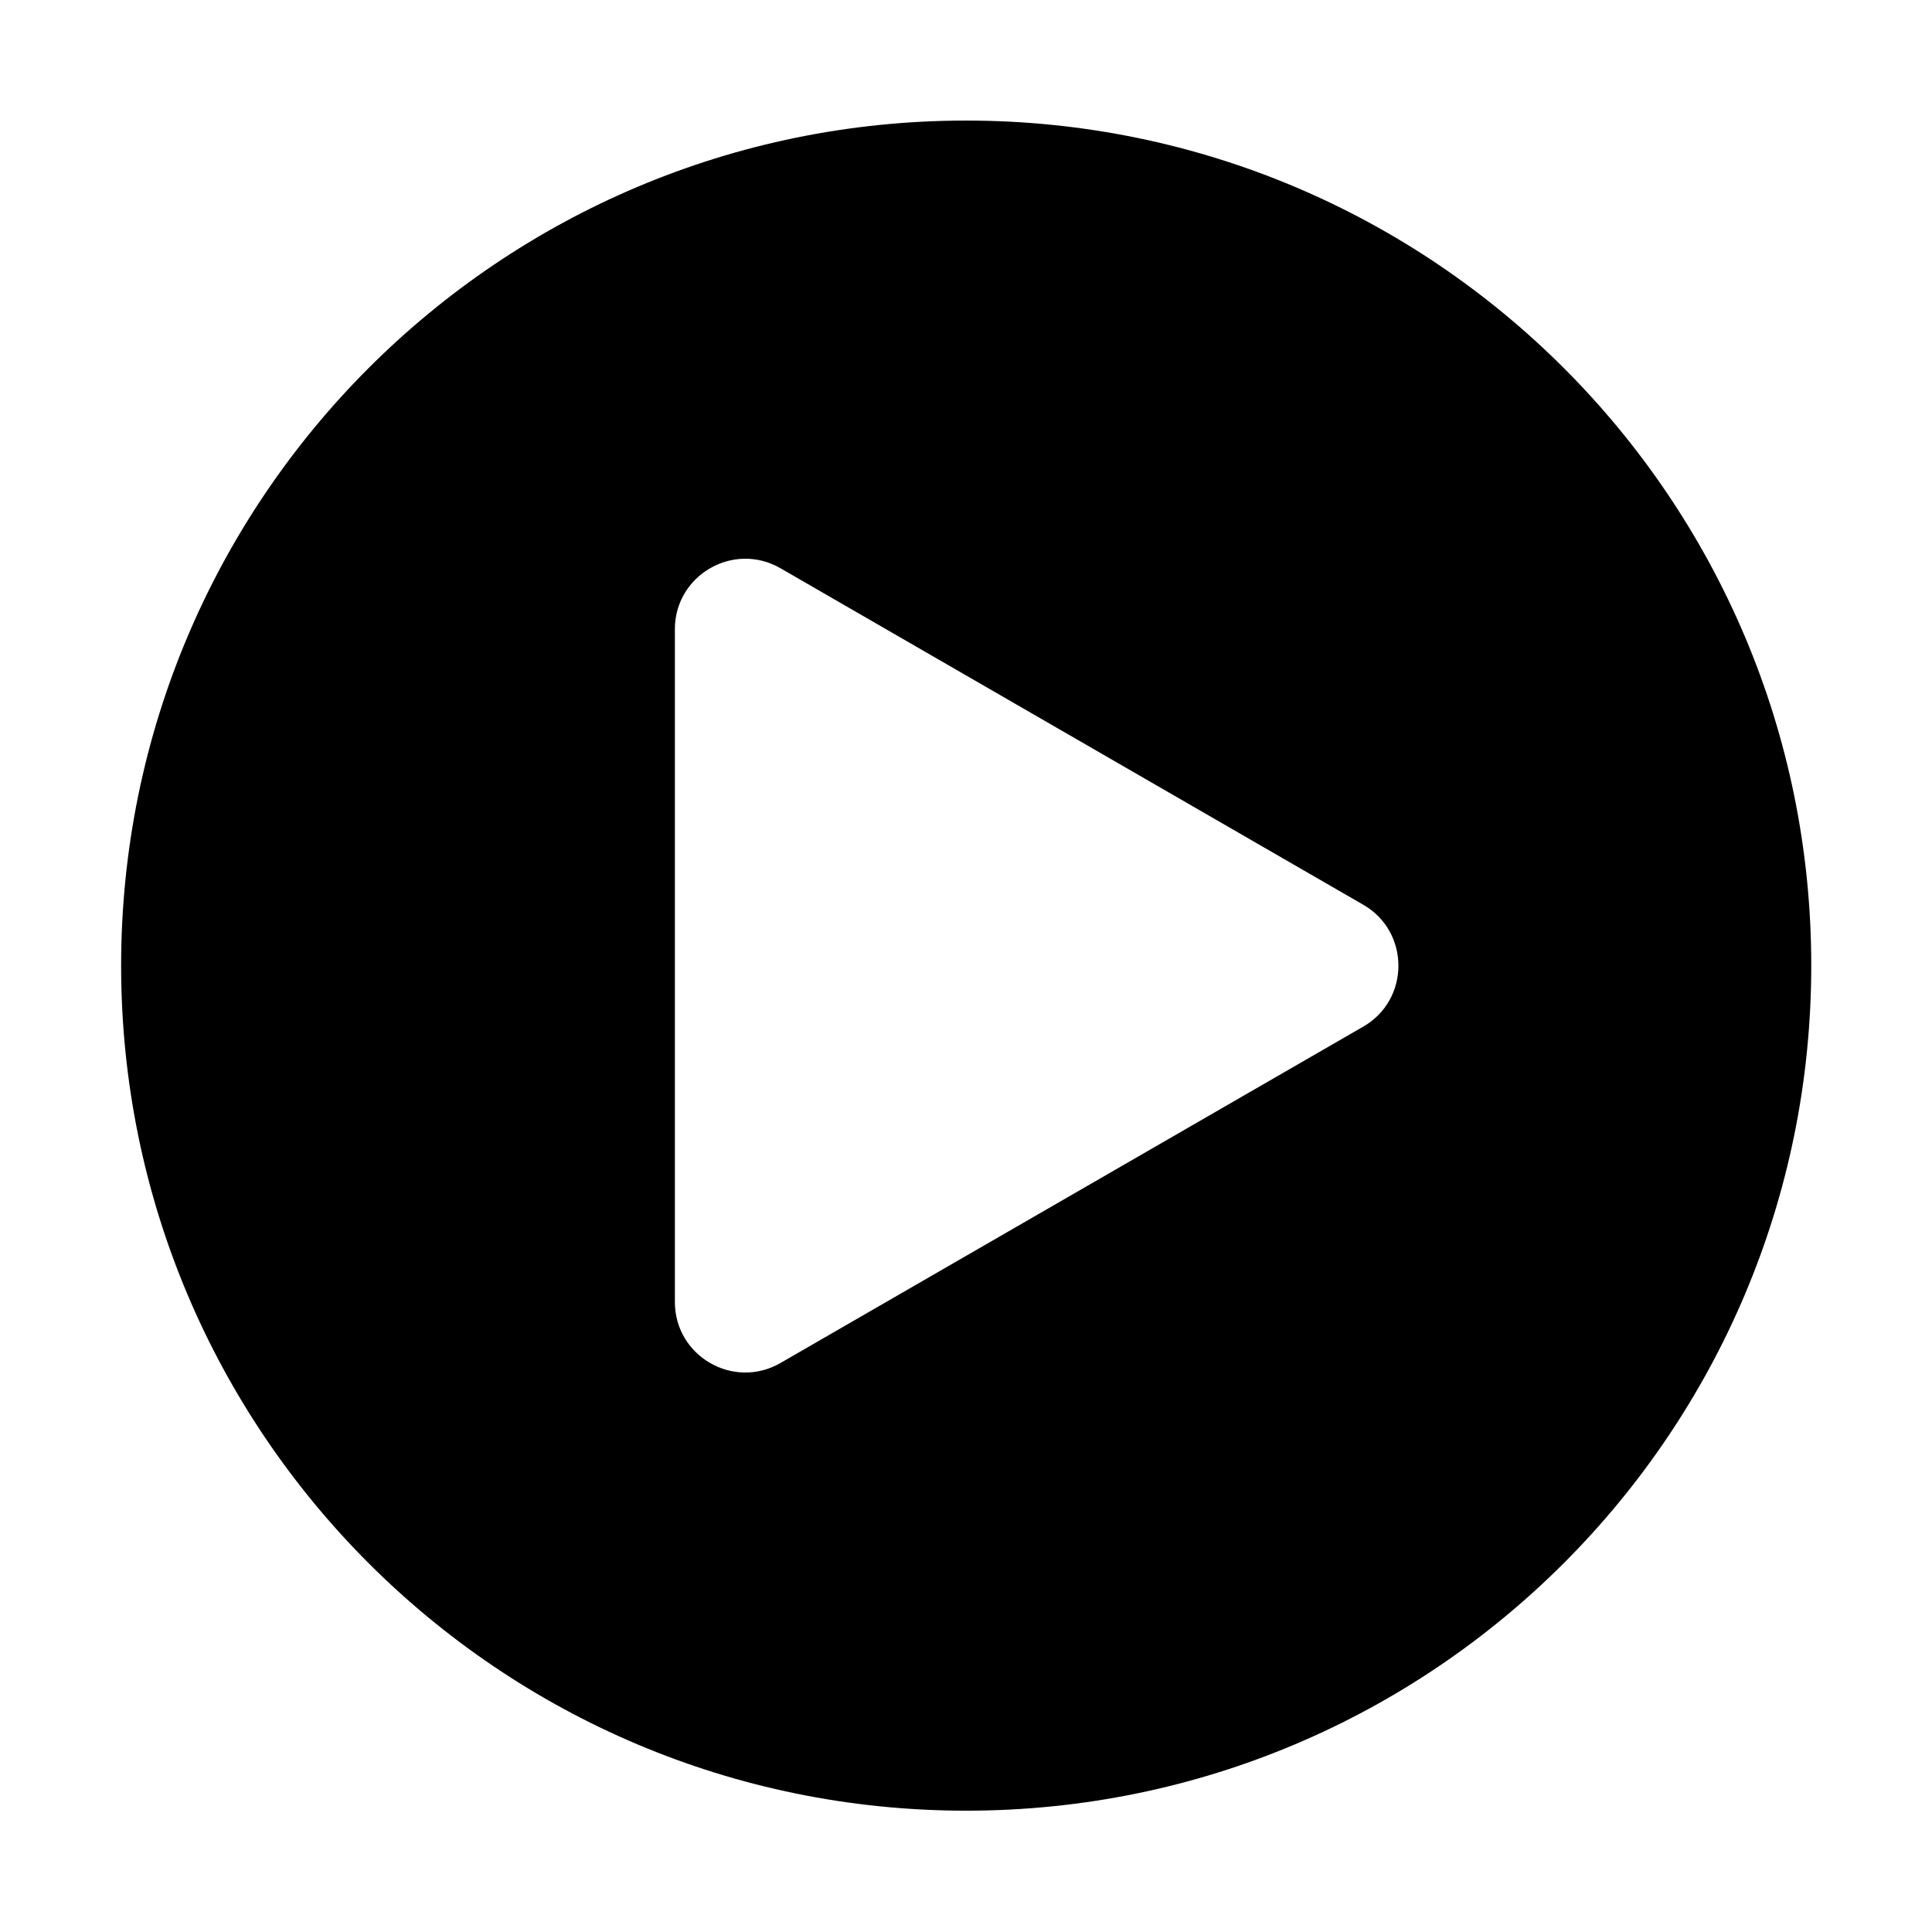
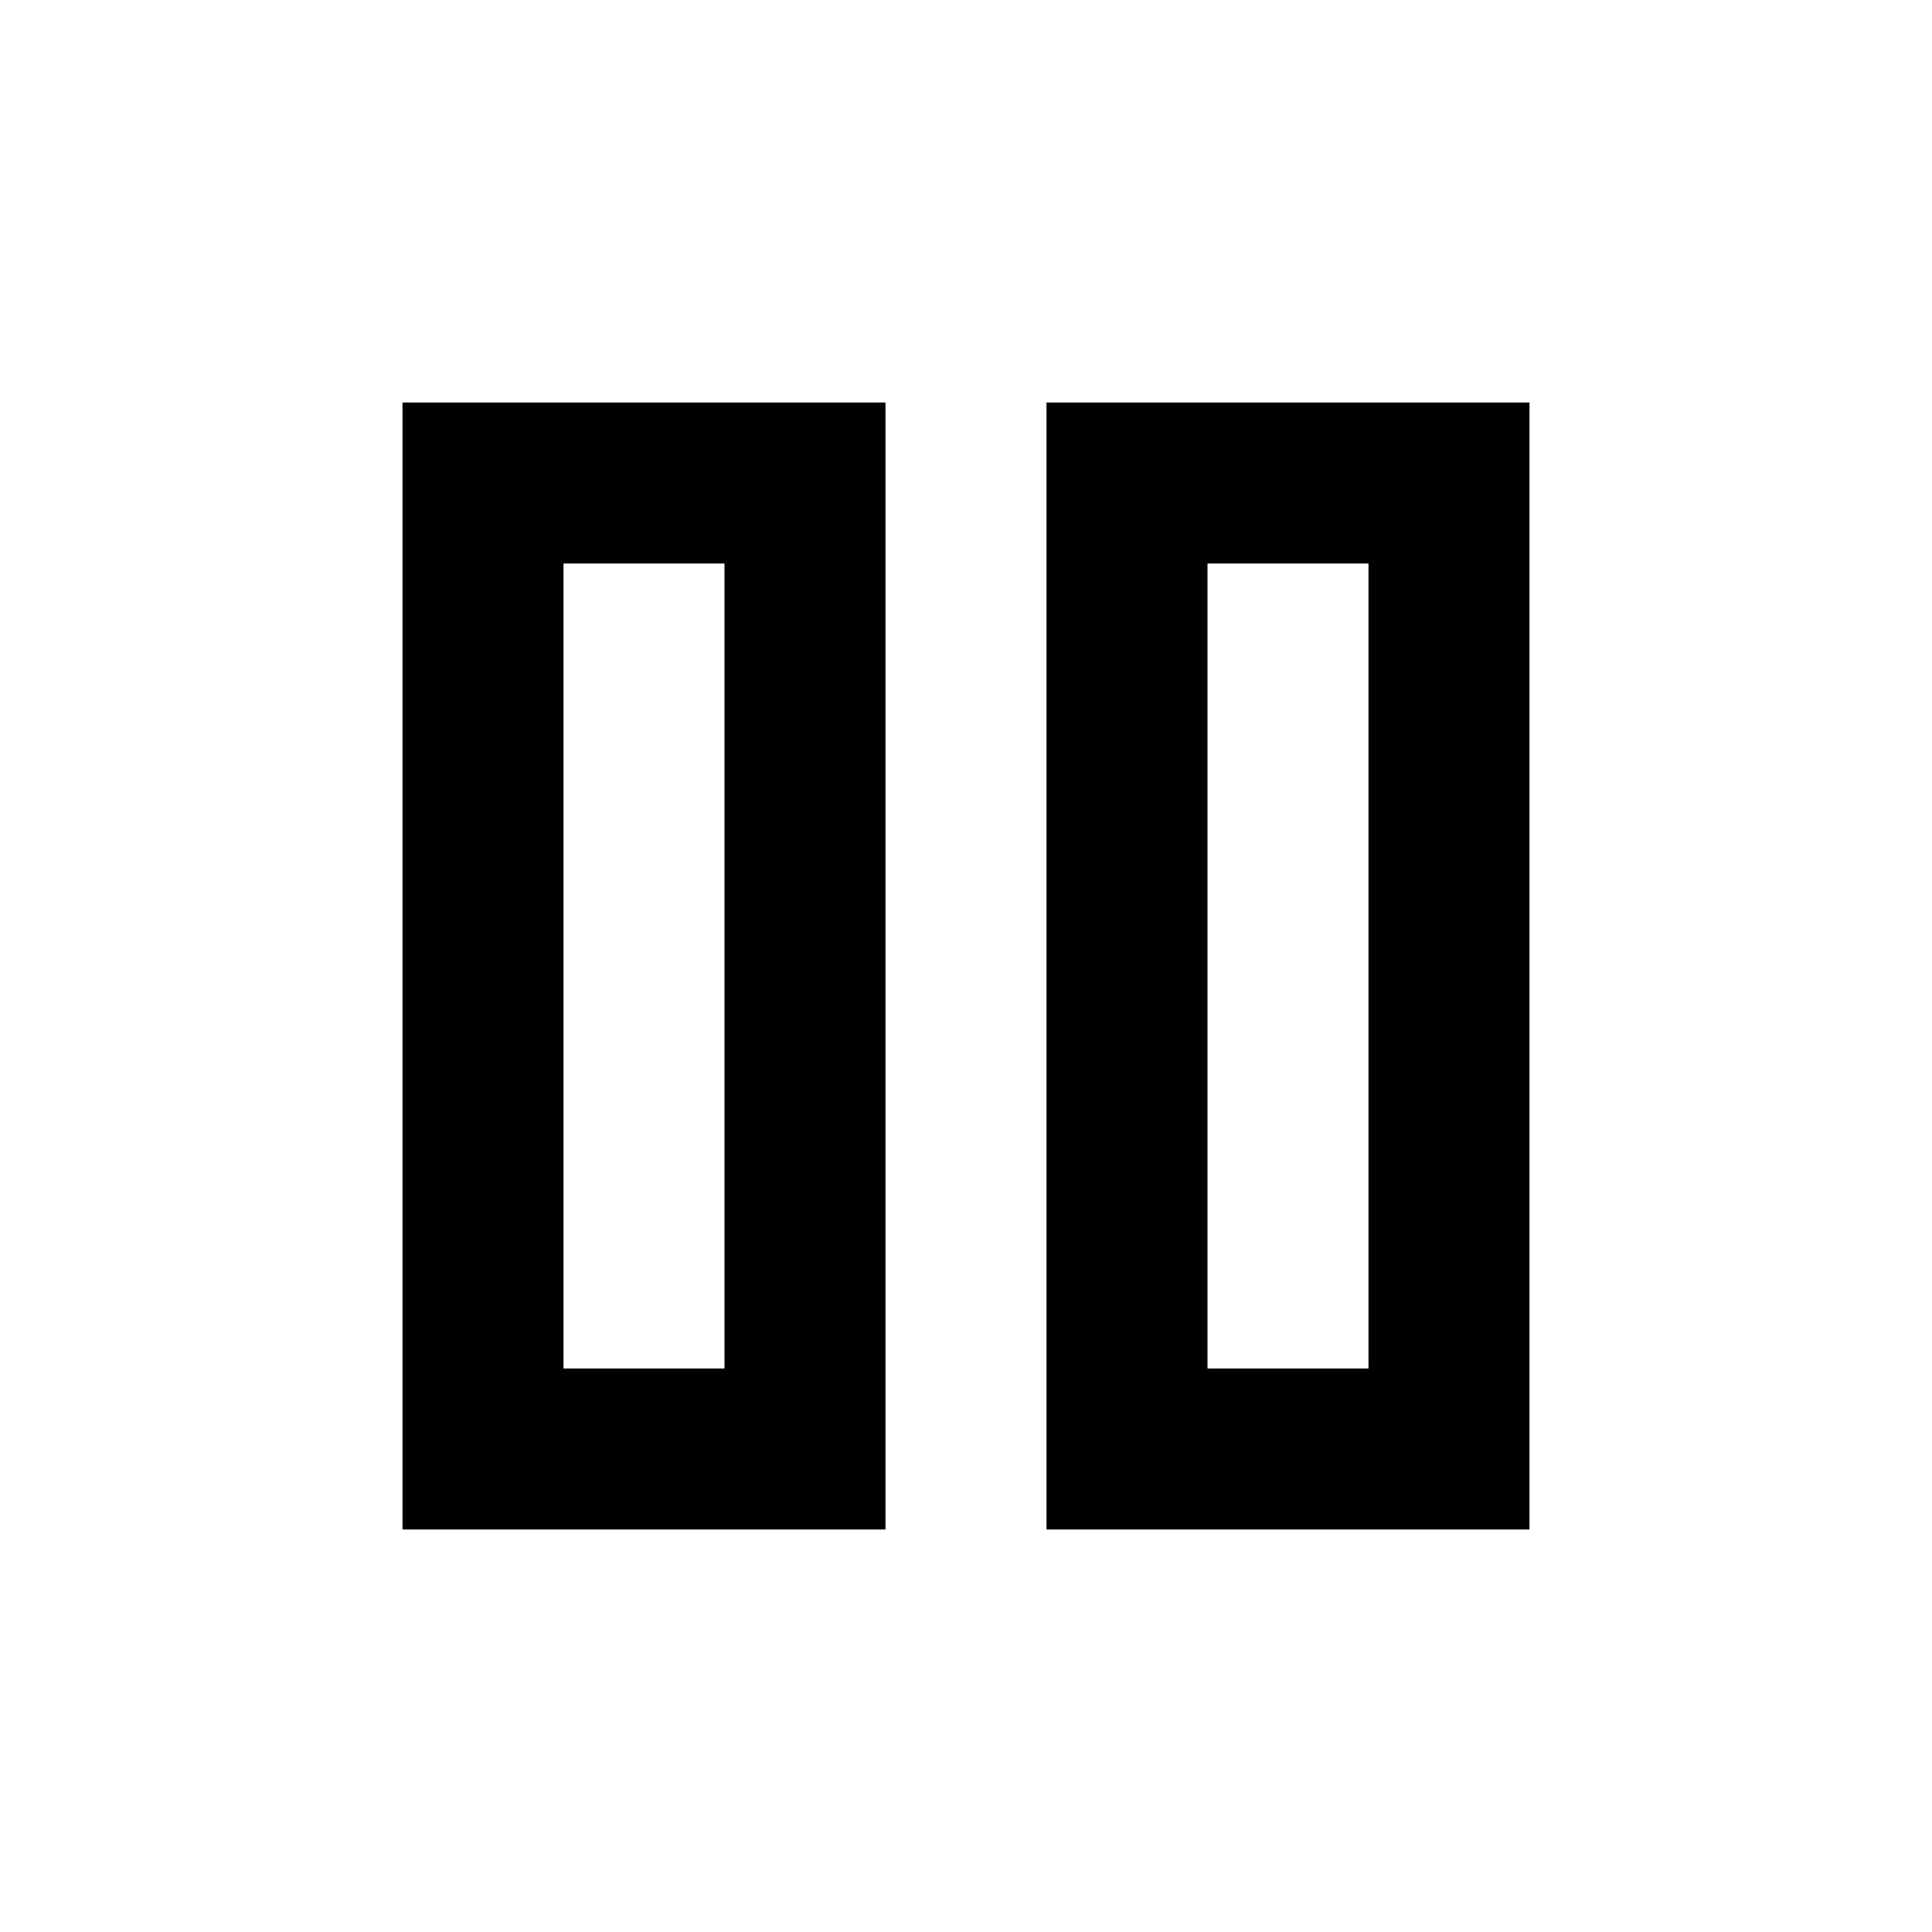
- <svg xmlns="http://www.w3.org/2000/svg" t="1729418780782" class="icon" viewBox="0 0 1024 1024" version="1.1" p-id="58383" width="200" height="200">
-   <path d="M512.1 63.9c-247.4 0-447.9 200.5-447.9 447.9 0 247.4 200.5 447.9 447.9 447.9S960 759.2 960 511.8c0.1-247.4-200.5-447.9-447.9-447.9z m210.5 480.2L413.7 722.4c-24.9 14.4-56-3.6-56-32.3V333.5c0-28.7 31.1-46.7 56-32.3l308.8 178.3c24.9 14.3 24.9 50.3 0.1 64.6z" p-id="58384" />
+ <svg xmlns="http://www.w3.org/2000/svg" height="24px" viewBox="0 -960 960 960" width="24px">
+   <path d="M520-200v-560h240v560H520Zm-320 0v-560h240v560H200Zm400-80h80v-400h-80v400Zm-320 0h80v-400h-80v400Zm0-400v400-400Zm320 0v400-400Z" />
</svg>
